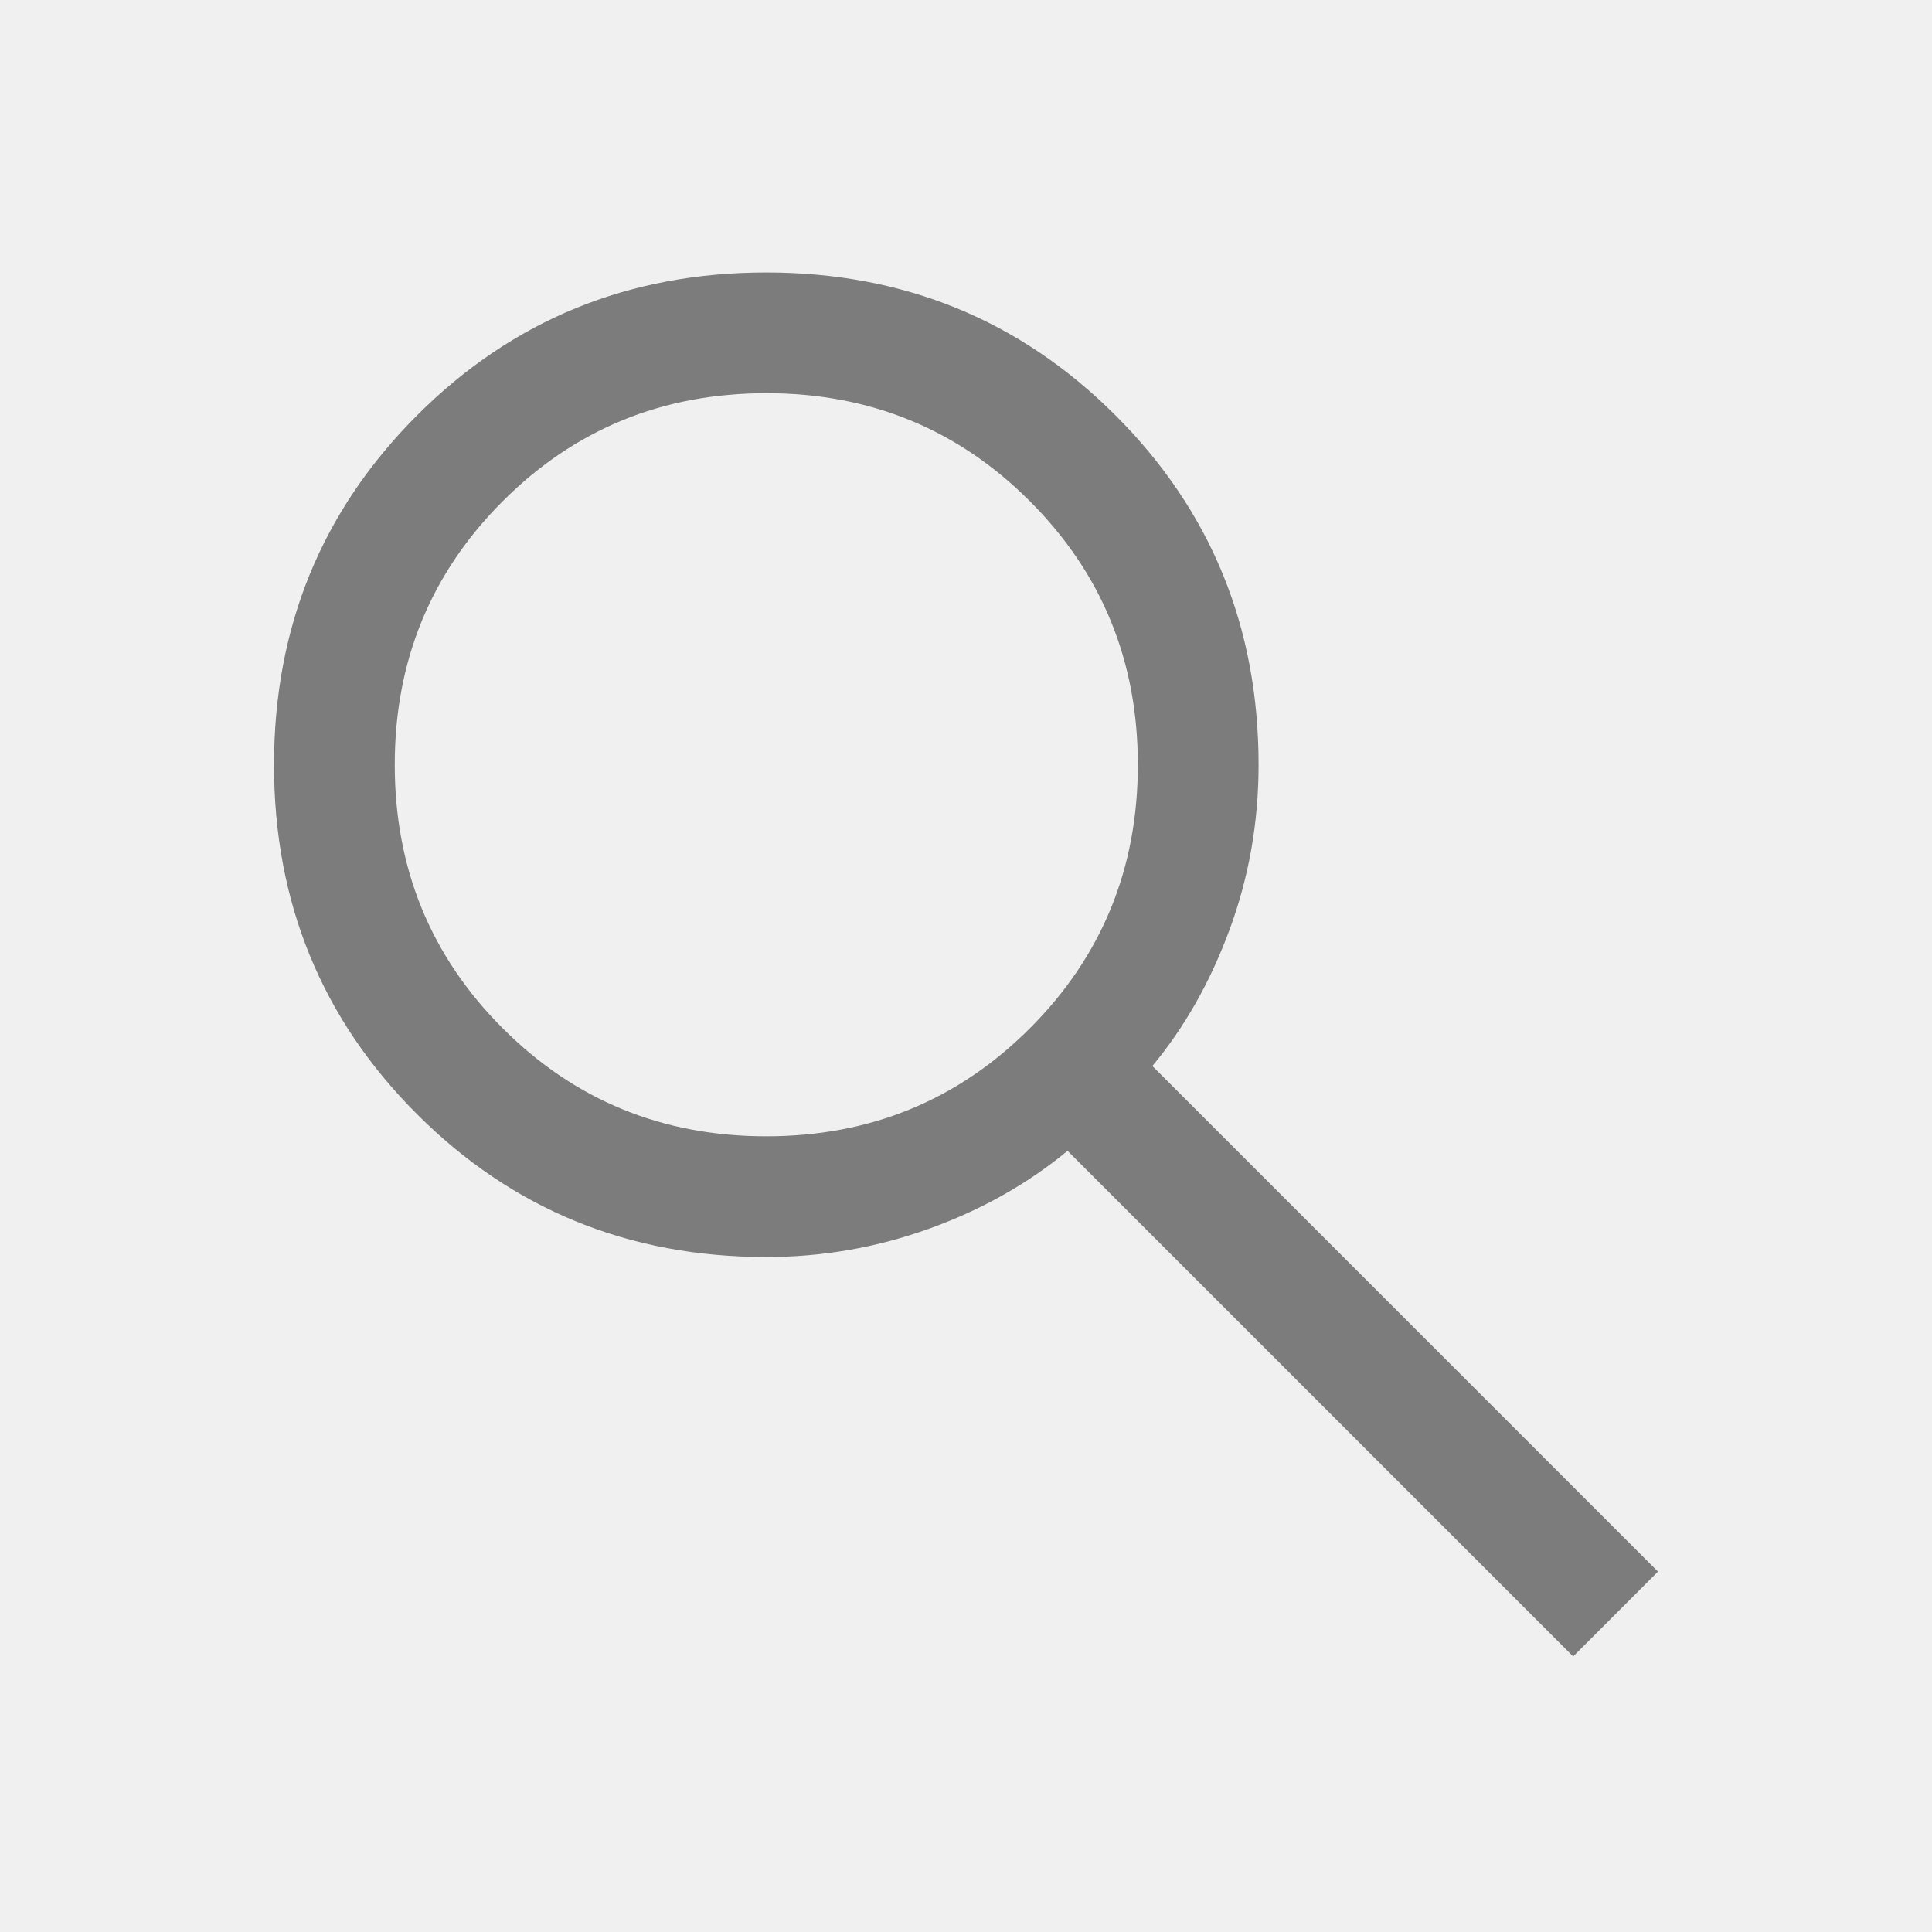
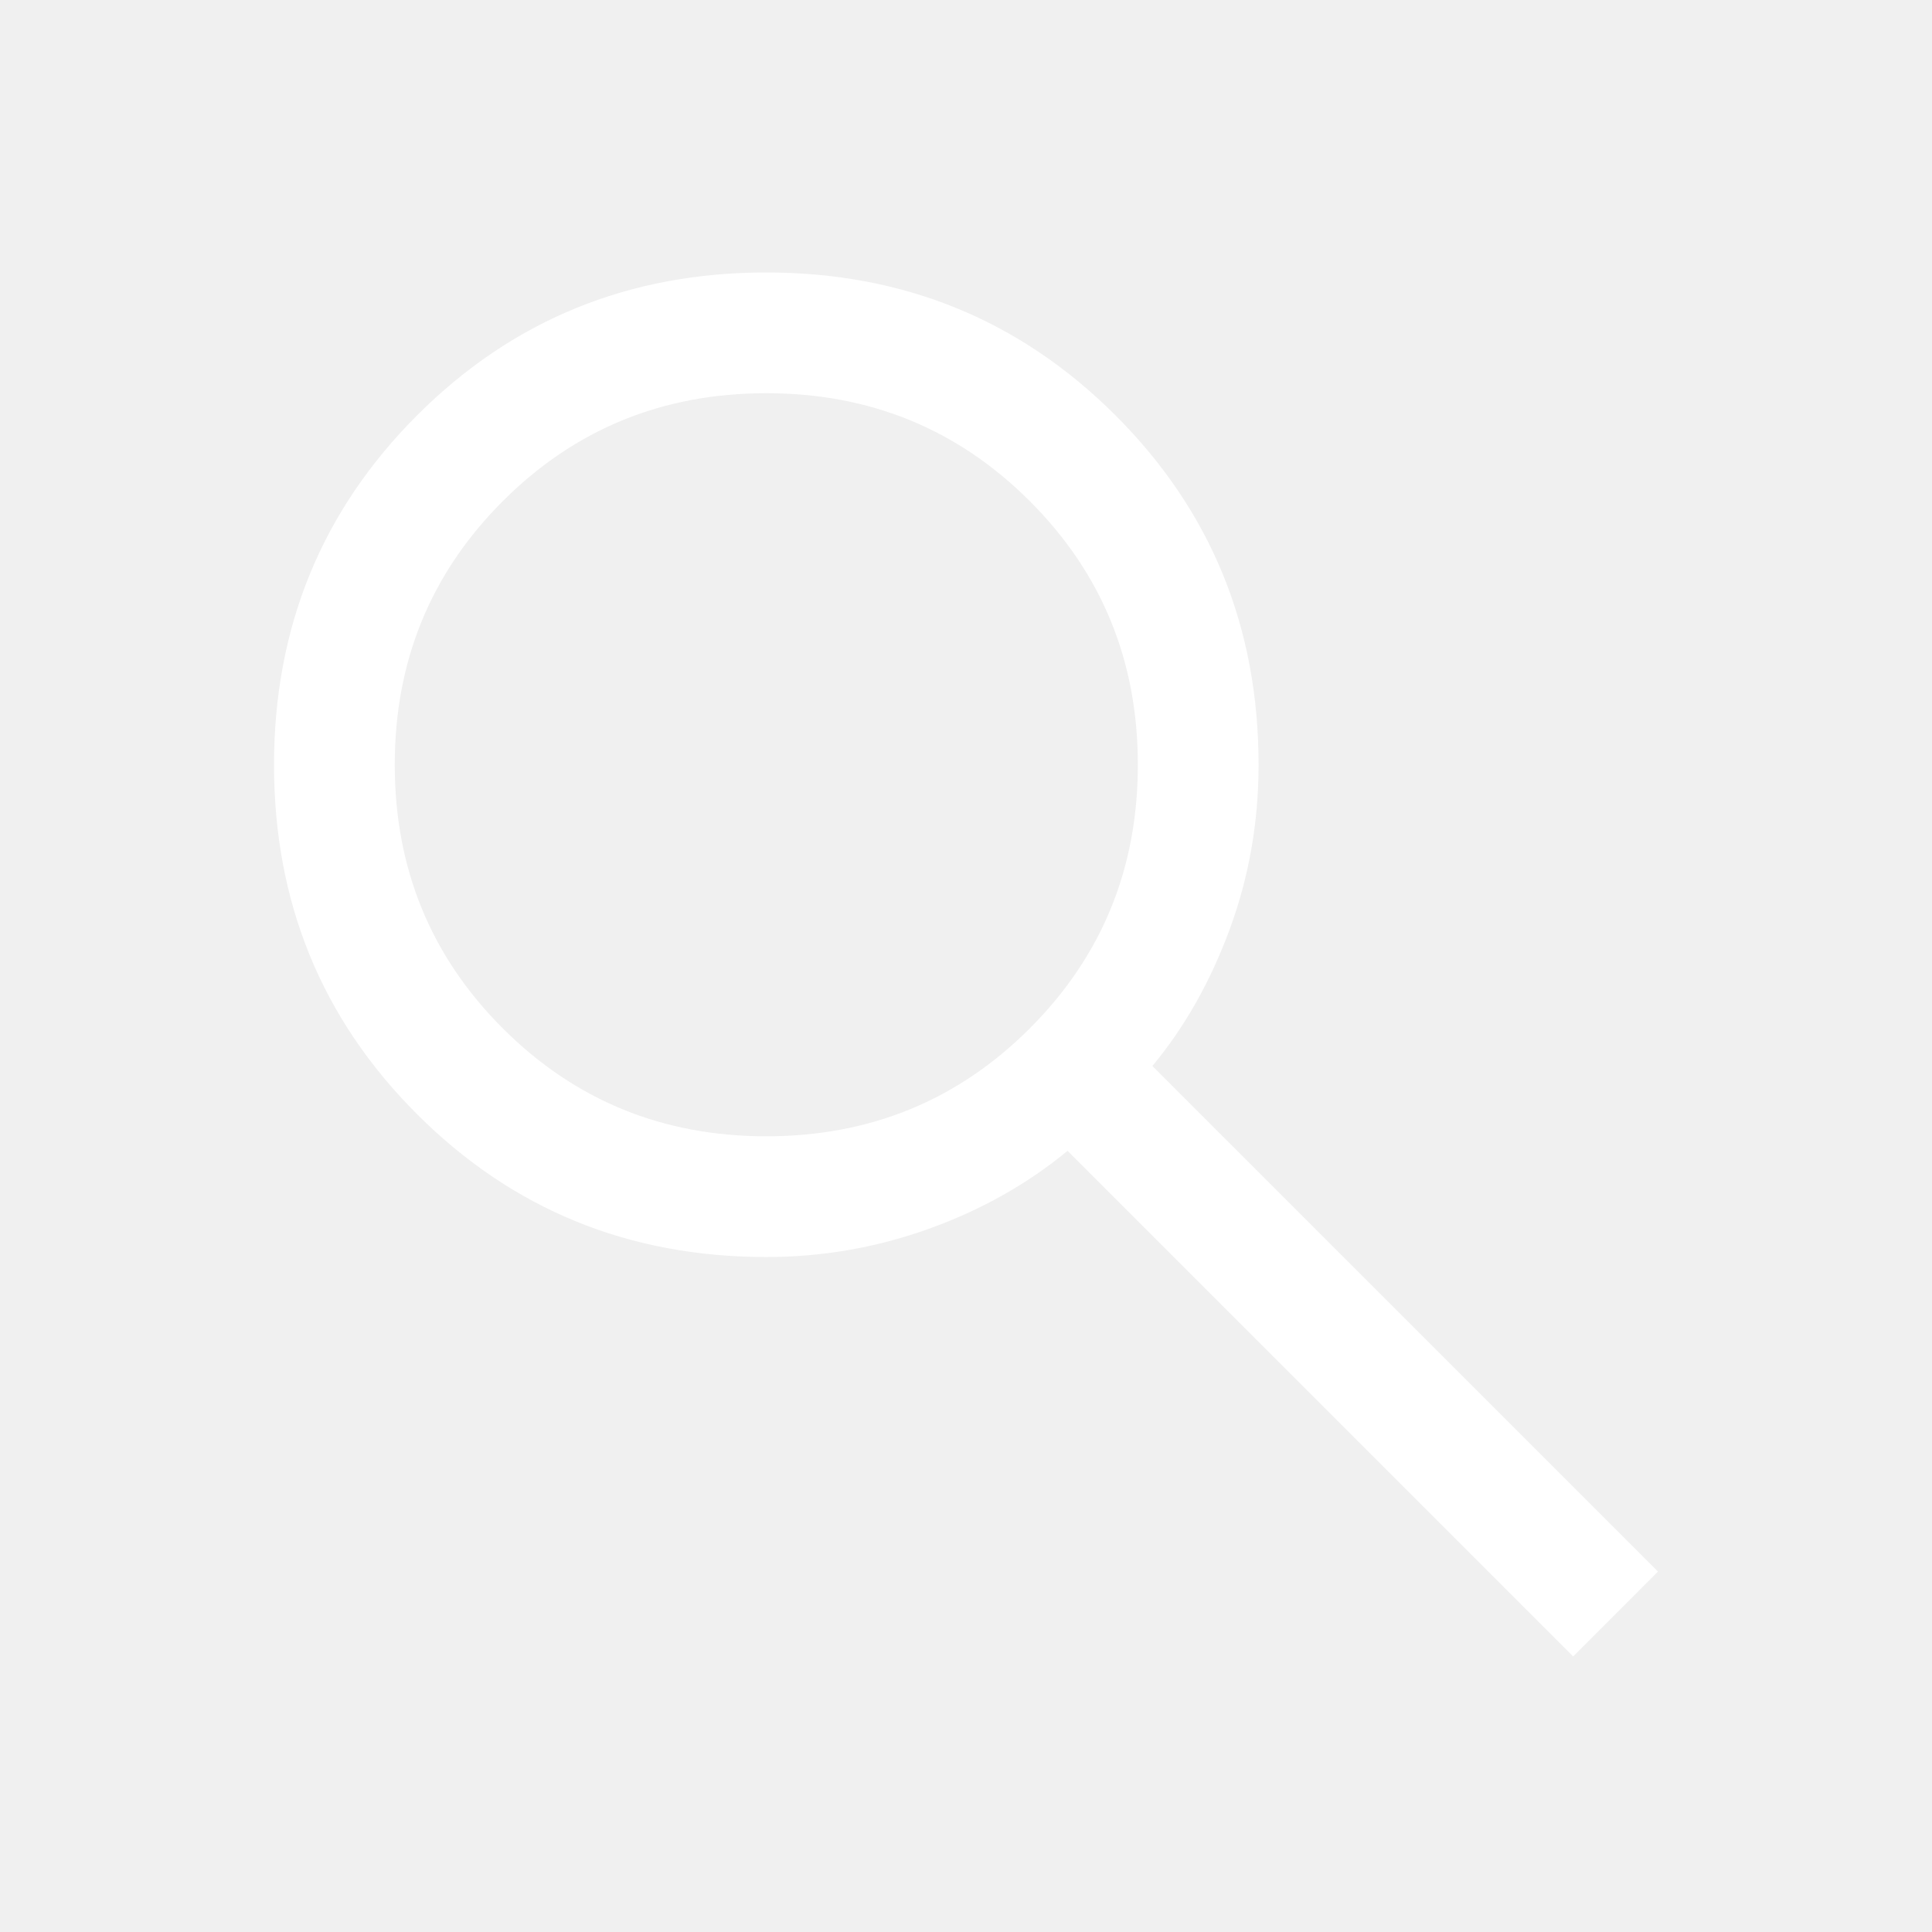
- <svg xmlns="http://www.w3.org/2000/svg" height="24px" viewBox="0 -960 960 960" width="24px" fill="#7c7c7c">
+ <svg xmlns="http://www.w3.org/2000/svg" height="24px" viewBox="0 -960 960 960" width="24px" fill="#ffffff">
  <path d="M781.69-136.92 530.46-388.16q-30 24.77-69 38.77-39 14-80.69 14-102.55 0-173.58-71.01-71.03-71.01-71.03-173.54 0-102.52 71.01-173.6 71.01-71.07 173.54-71.07 102.52 0 173.6 71.03 71.07 71.03 71.07 173.58 0 42.85-14.38 81.85-14.39 39-38.39 67.84l251.23 251.23-42.15 42.16ZM380.77-395.38q77.31 0 130.96-53.66 53.66-53.65 53.66-130.96t-53.66-130.96q-53.65-53.66-130.96-53.66t-130.96 53.66Q196.15-657.31 196.15-580t53.66 130.96q53.65 53.66 130.96 53.66Z" />
</svg>
